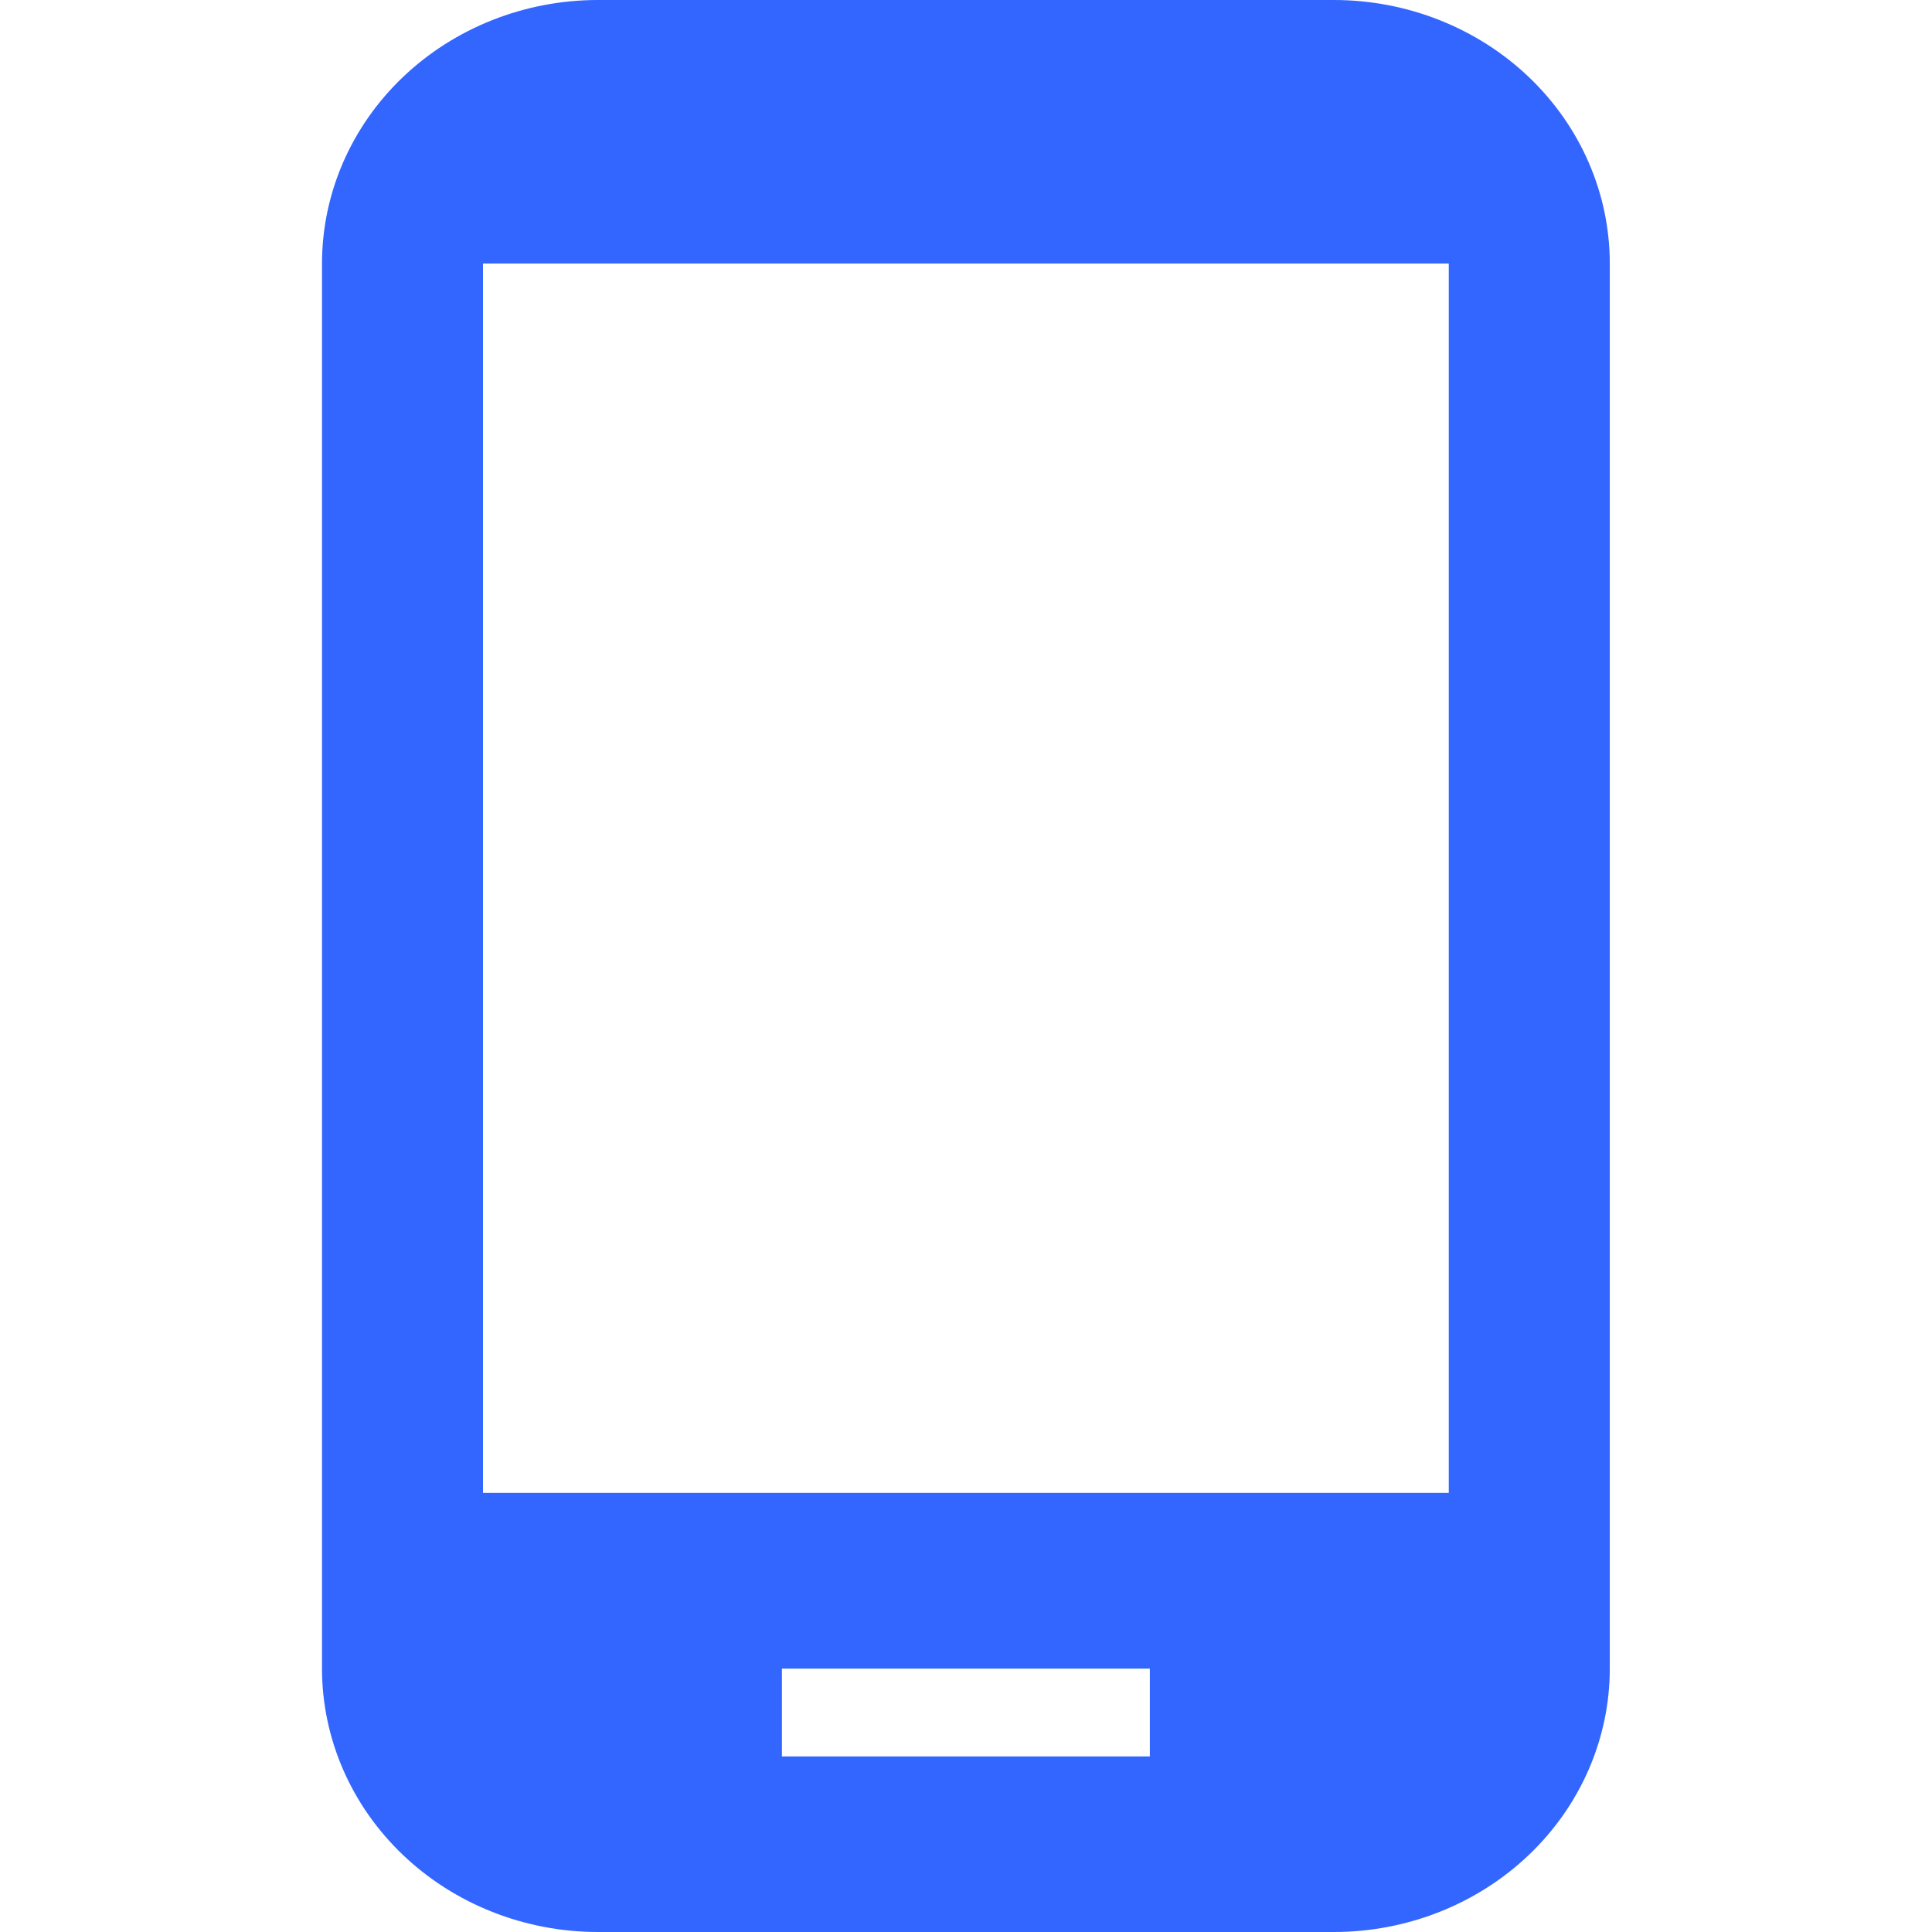
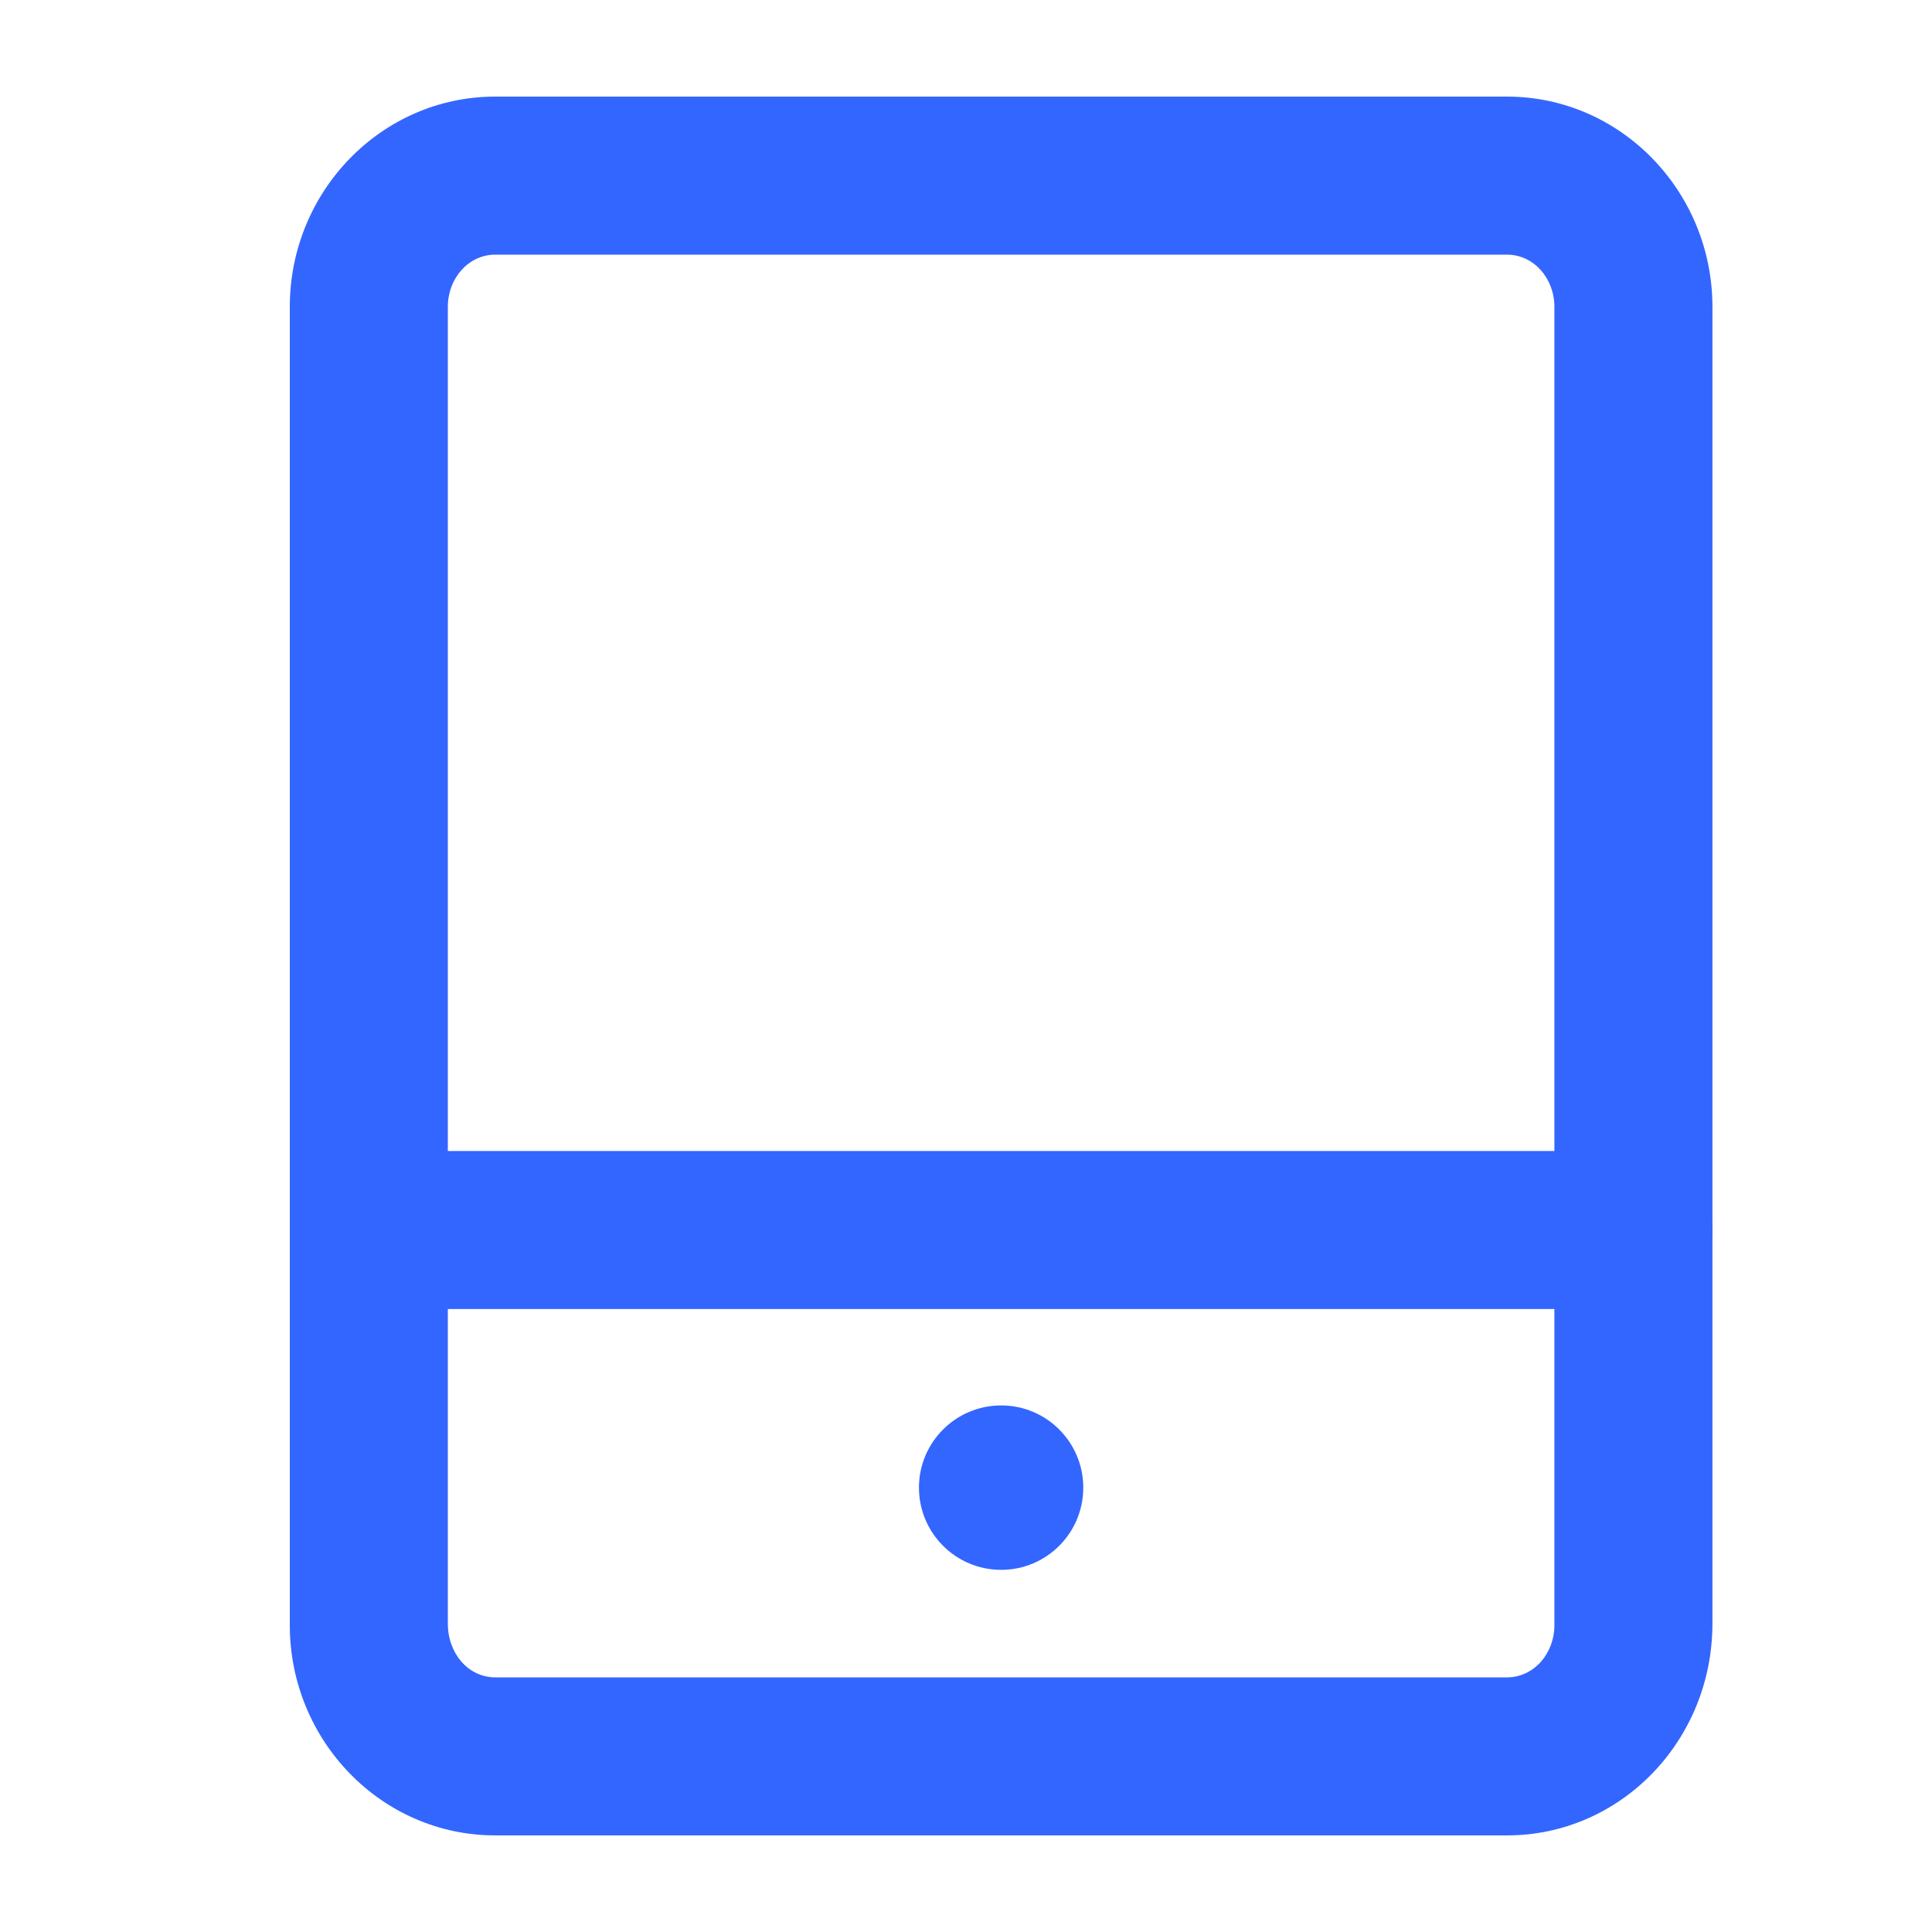
- <svg xmlns="http://www.w3.org/2000/svg" width="18" height="18" viewBox="0 0 12 18" fill="none">
-   <path d="M10.498 13.909H1.5V2.455H10.498V13.909ZM7.713 16.364H4.285V15.546H7.713V16.364ZM9.427 0H2.571C1.889 0 1.235 0.259 0.753 0.719C0.271 1.179 0 1.804 0 2.455V15.546C0 16.196 0.271 16.821 0.753 17.281C1.235 17.741 1.889 18 2.571 18H9.427C10.109 18 10.763 17.741 11.245 17.281C11.727 16.821 11.998 16.196 11.998 15.546V2.455C11.998 1.804 11.727 1.179 11.245 0.719C10.763 0.259 10.109 0 9.427 0Z" fill="#3366ff" />
+ <svg xmlns="http://www.w3.org/2000/svg" width="20" height="20" viewBox="0 0 20 20" fill="none">
+   <path d="M15.6 19H5.127C3.949 19 3 18.018 3 16.824V3.176C3 1.982 3.949 1 5.127 1H15.6C16.778 1 17.727 1.982 17.727 3.176V16.807C17.727 18.018 16.778 19 15.6 19ZM5.127 2.636C4.849 2.636 4.636 2.882 4.636 3.176V16.807C4.636 17.118 4.849 17.364 5.127 17.364H15.6C15.878 17.364 16.091 17.118 16.091 16.824V3.176C16.091 2.882 15.878 2.636 15.6 2.636H5.127Z" fill="#3366ff" />
+   <path d="M10.364 16.251C10.834 16.251 11.214 15.87 11.214 15.4C11.214 14.93 10.834 14.549 10.364 14.549C9.894 14.549 9.513 14.93 9.513 15.4C9.513 15.87 9.894 16.251 10.364 16.251Z" fill="#3366ff" />
+   <path d="M16.909 13.551H3.818C3.36 13.551 3 13.175 3 12.733C3 12.291 3.36 11.915 3.818 11.915H16.909C17.367 11.915 17.727 12.275 17.727 12.733C17.727 13.191 17.367 13.551 16.909 13.551Z" fill="#3366ff" />
</svg>
